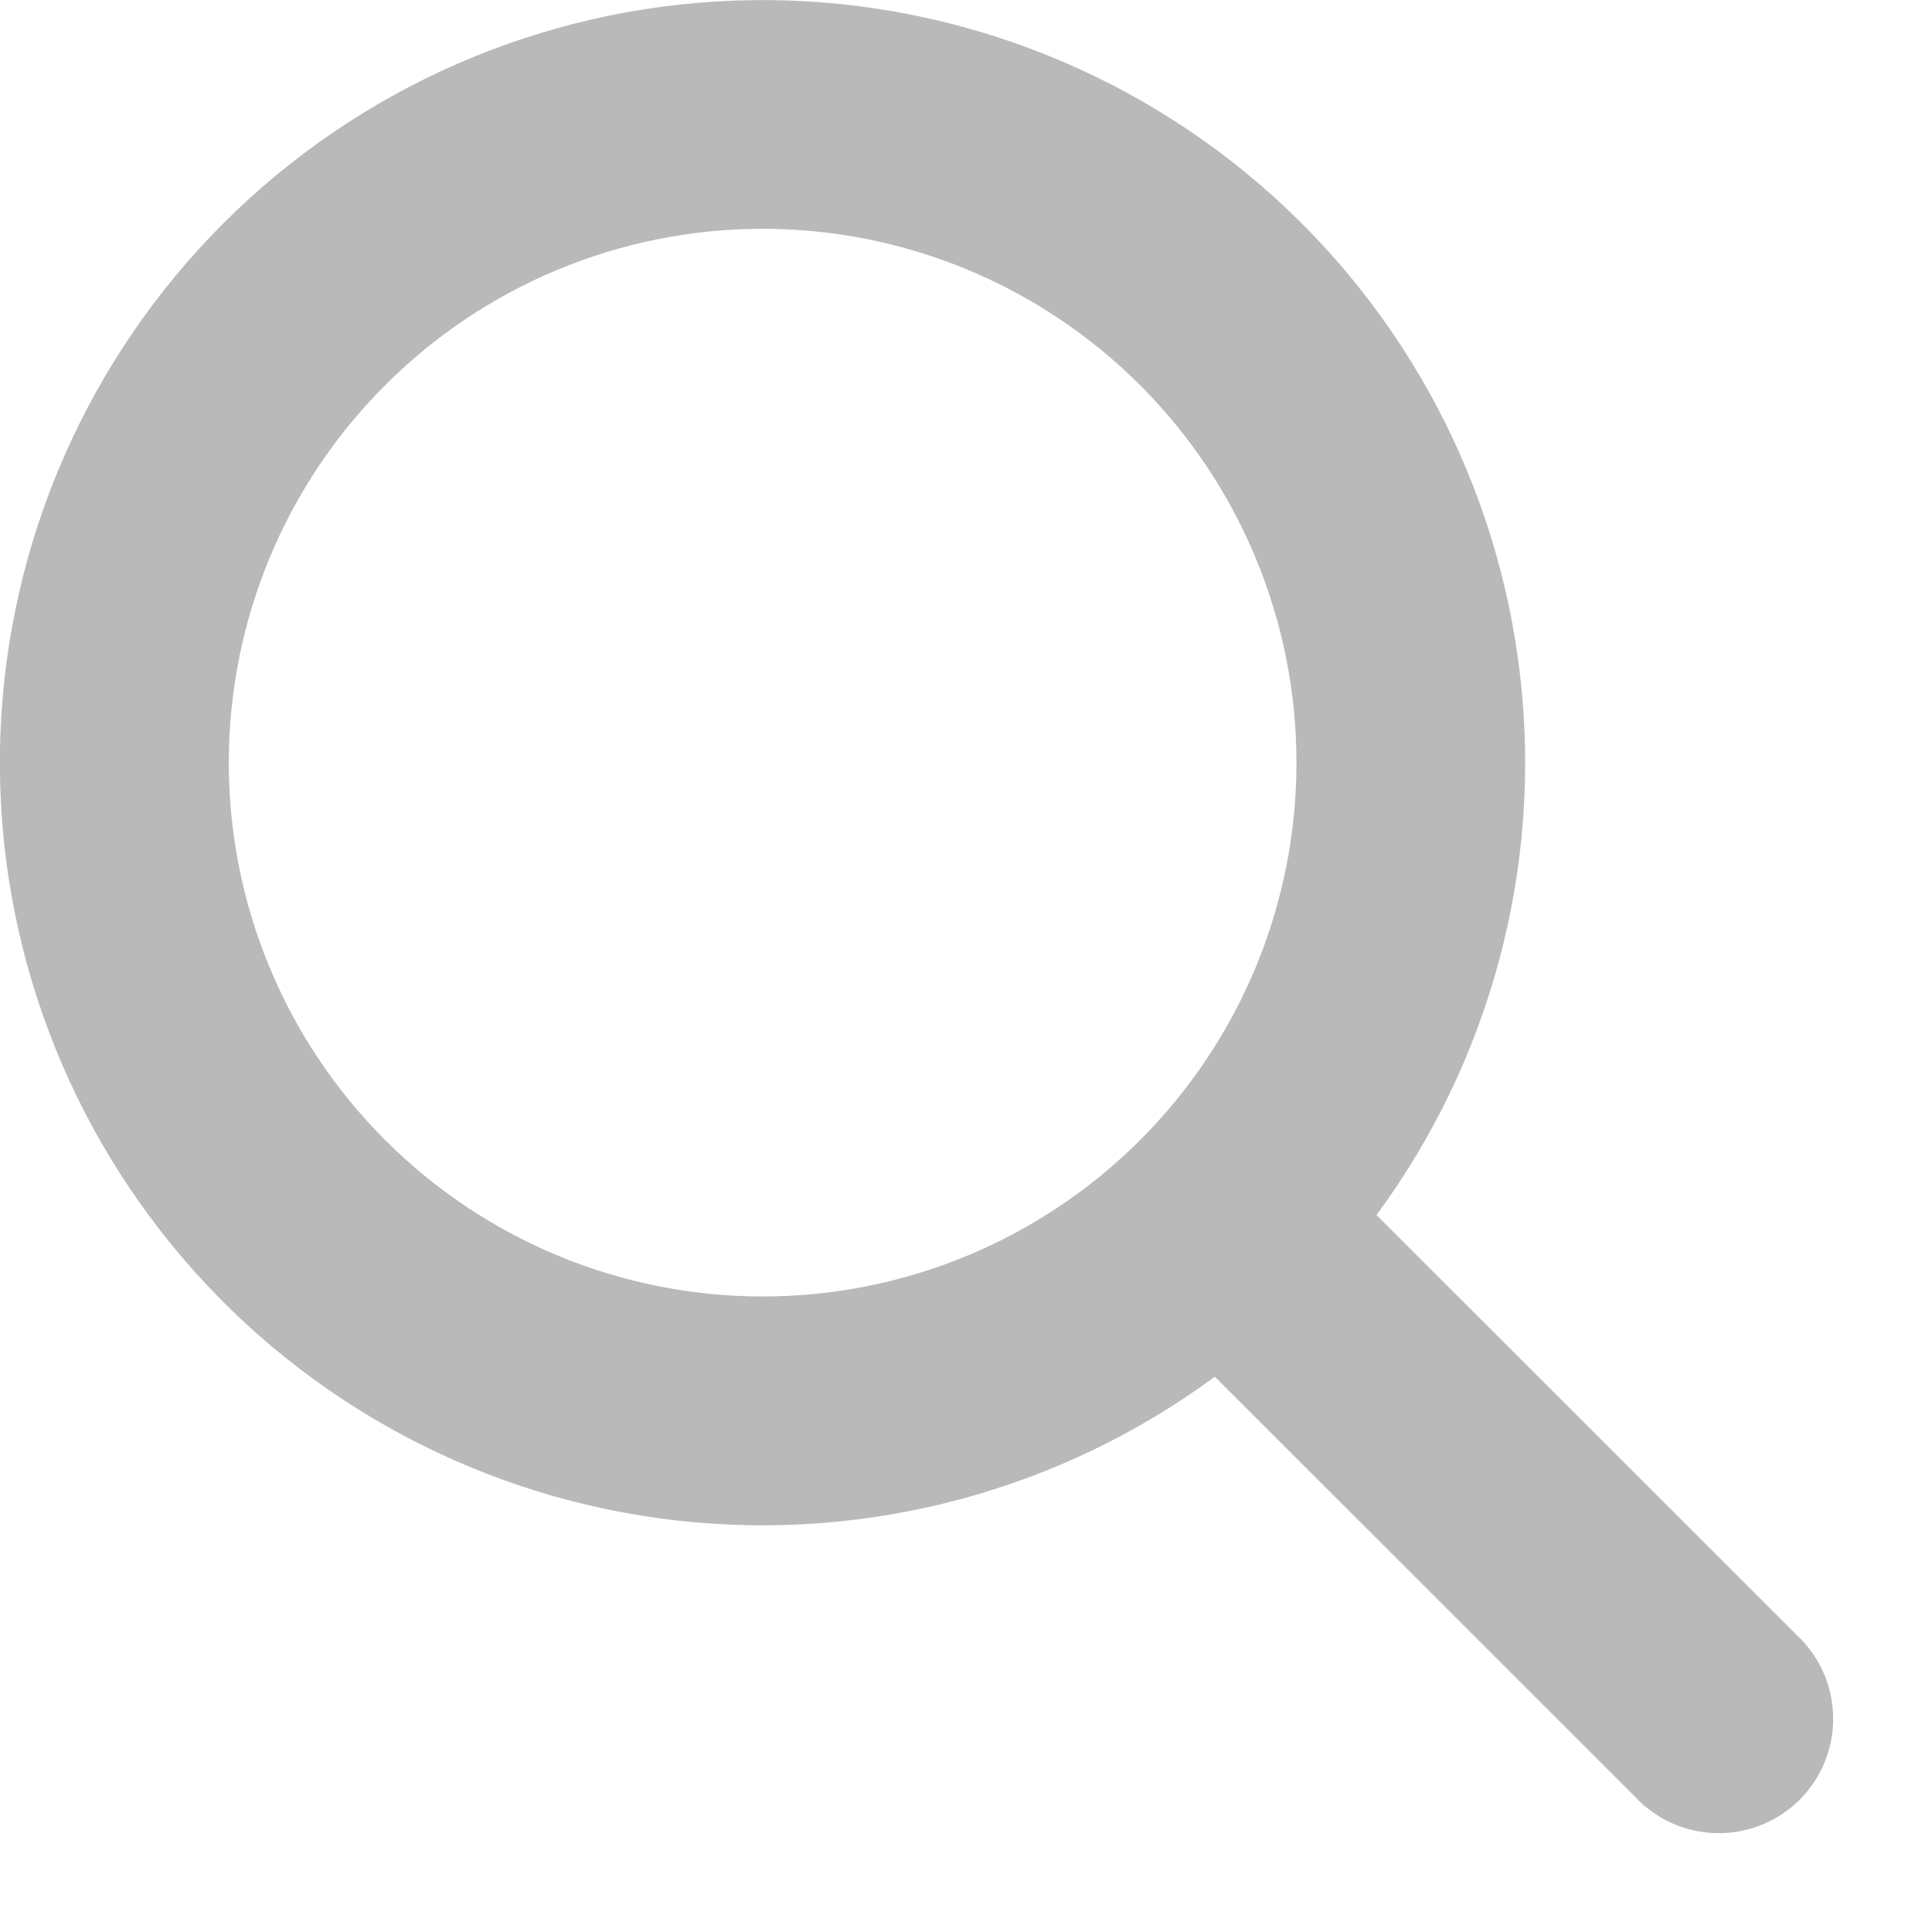
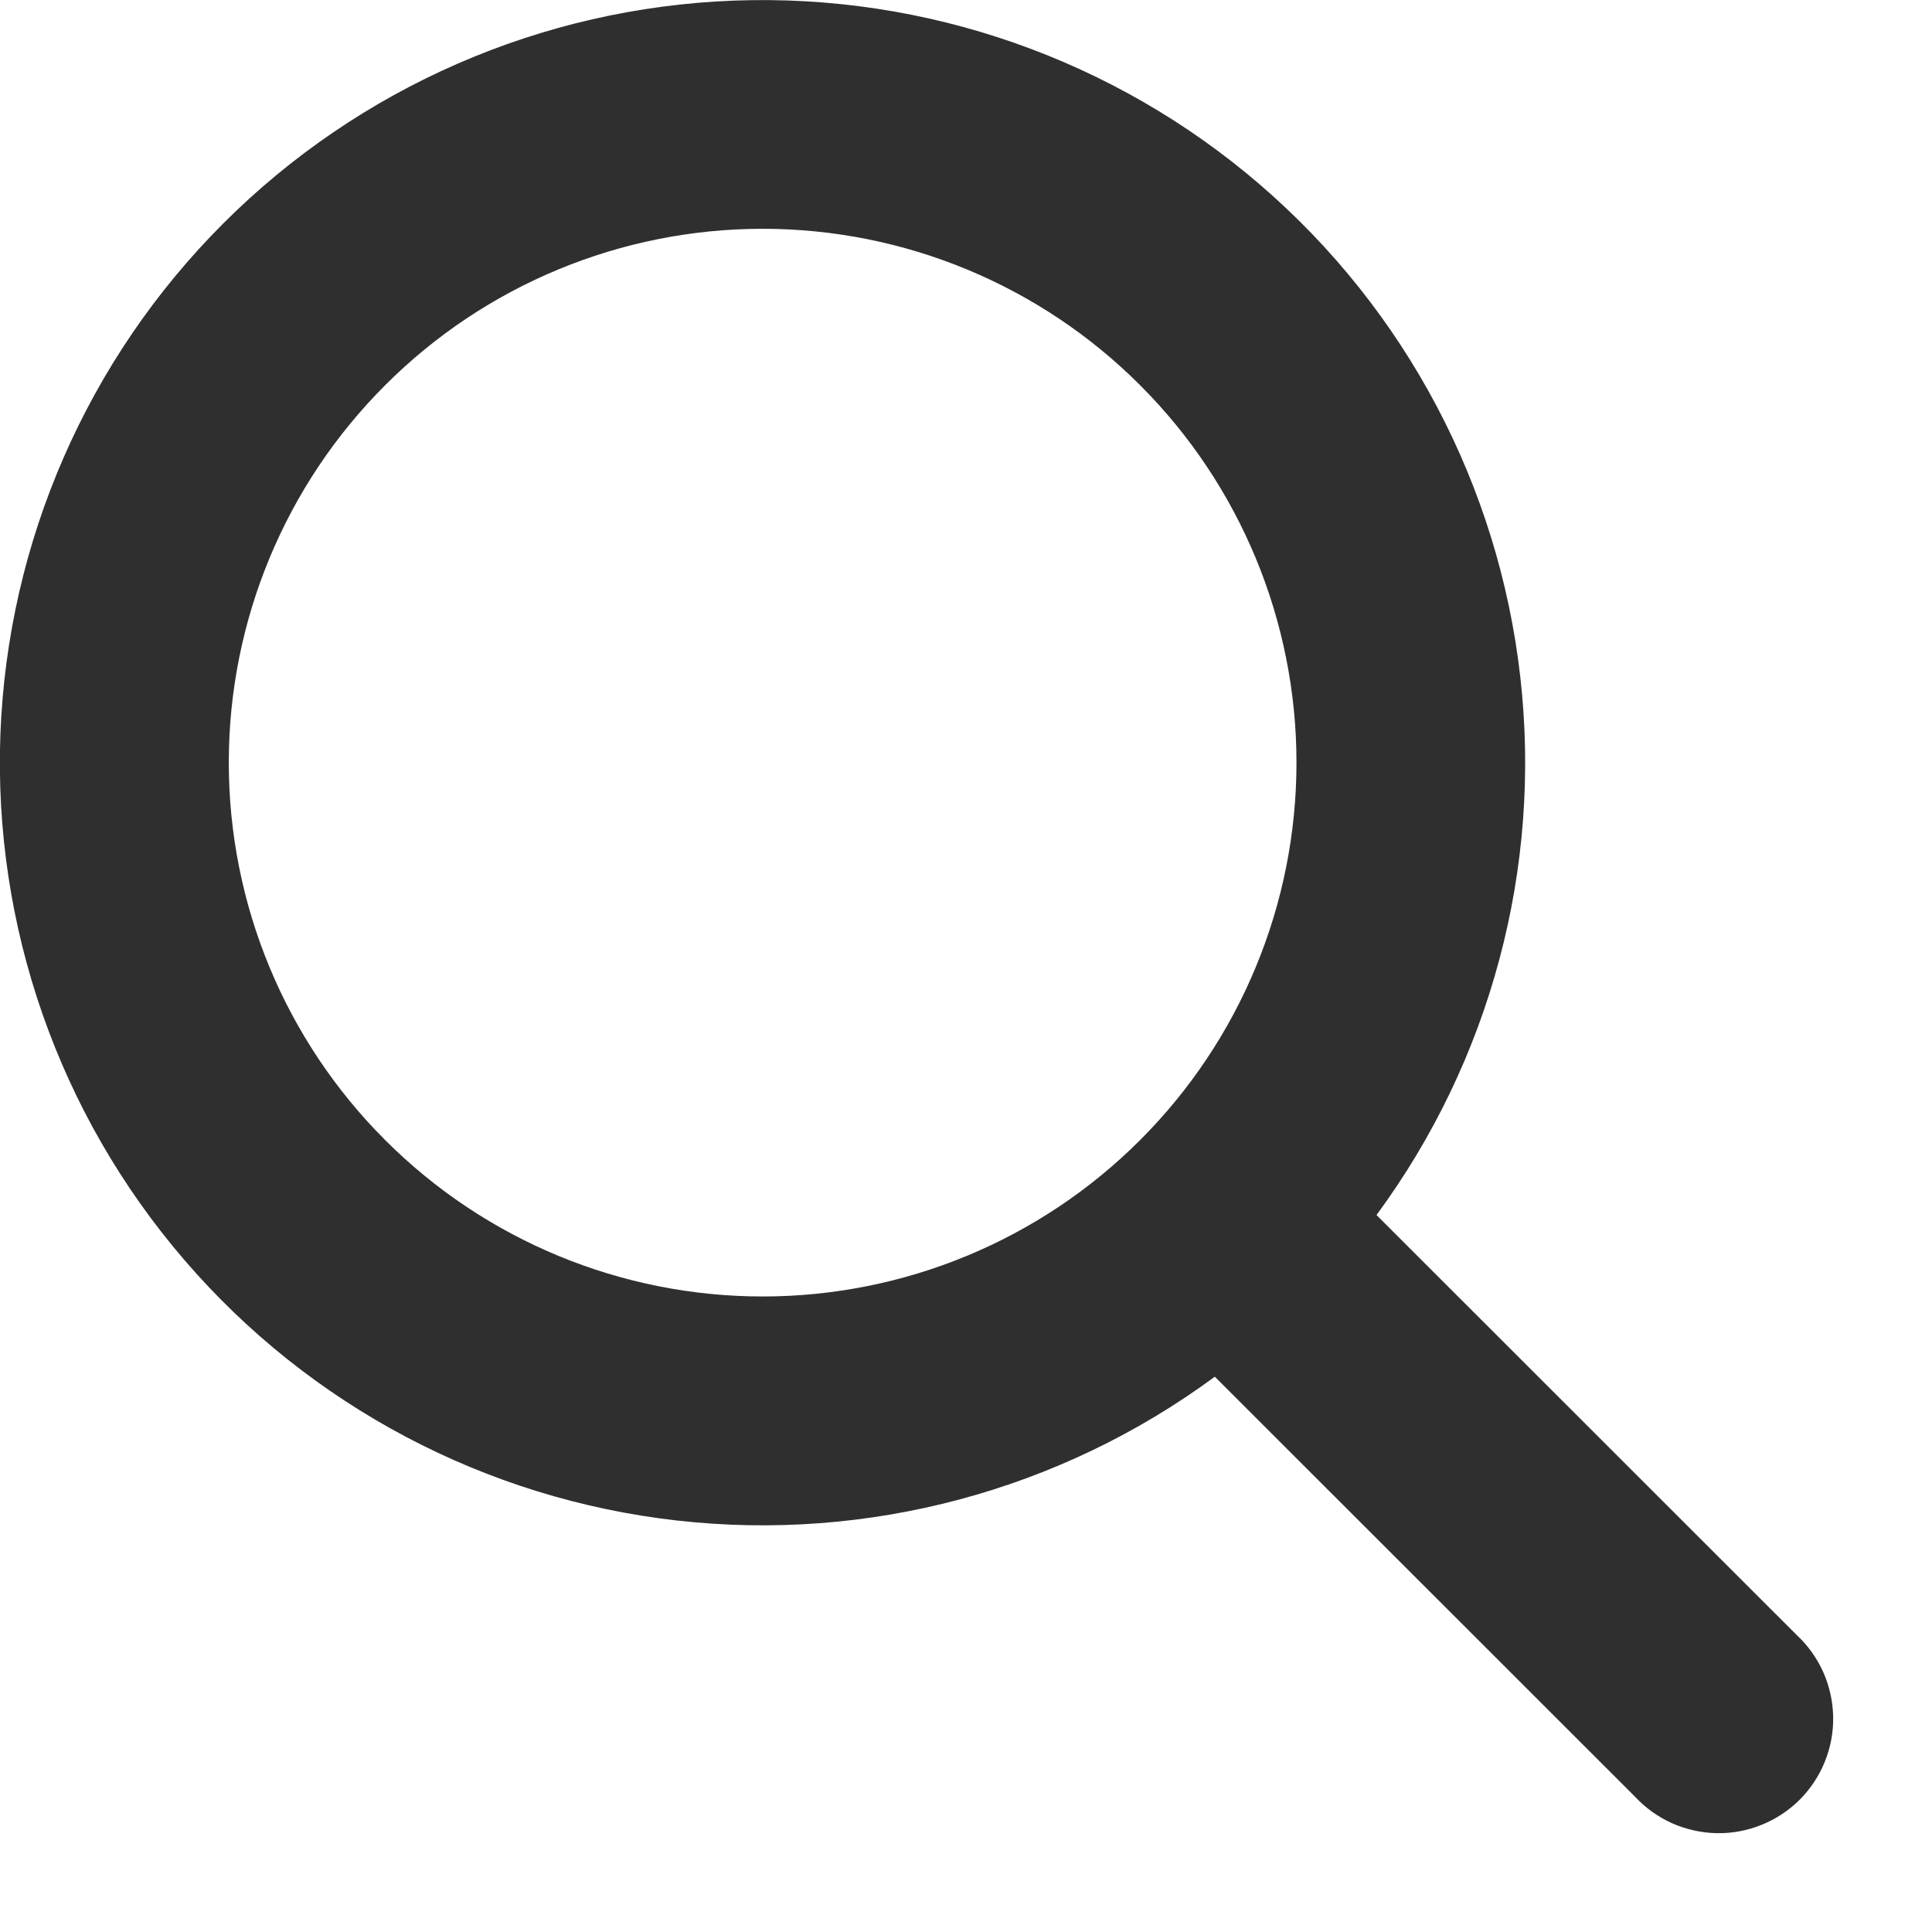
<svg xmlns="http://www.w3.org/2000/svg" width="19" height="19" viewBox="0 0 19 19" fill="none">
-   <path fill-rule="evenodd" clip-rule="evenodd" d="M11.947 13.539C10.425 14.661 8.534 15.166 6.655 14.953C4.775 14.74 3.045 13.825 1.812 12.39C0.579 10.956 -0.067 9.109 0.004 7.219C0.076 5.328 0.858 3.535 2.196 2.197C3.533 0.86 5.327 0.077 7.217 0.006C9.107 -0.065 10.955 0.581 12.389 1.814C13.823 3.047 14.738 4.777 14.951 6.656C15.165 8.536 14.659 10.426 13.537 11.949L17.67 16.08C17.781 16.183 17.869 16.307 17.931 16.445C17.992 16.583 18.025 16.732 18.028 16.883C18.031 17.034 18.003 17.184 17.946 17.325C17.89 17.465 17.805 17.592 17.699 17.699C17.592 17.805 17.465 17.89 17.324 17.946C17.184 18.003 17.034 18.031 16.883 18.028C16.732 18.025 16.583 17.992 16.445 17.931C16.307 17.869 16.183 17.781 16.08 17.67L11.947 13.539ZM12.75 7.5C12.75 8.893 12.197 10.228 11.212 11.212C10.228 12.197 8.892 12.75 7.5 12.75C6.108 12.75 4.772 12.197 3.788 11.212C2.803 10.228 2.25 8.893 2.25 7.5C2.25 6.108 2.803 4.772 3.788 3.788C4.772 2.803 6.108 2.25 7.5 2.25C8.892 2.25 10.228 2.803 11.212 3.788C12.197 4.772 12.75 6.108 12.75 7.5Z" fill="#B9B9B9" />
+   <path fill-rule="evenodd" clip-rule="evenodd" d="M11.947 13.539C10.425 14.661 8.534 15.166 6.655 14.953C4.775 14.74 3.045 13.825 1.812 12.39C0.579 10.956 -0.067 9.109 0.004 7.219C0.076 5.328 0.858 3.535 2.196 2.197C3.533 0.86 5.327 0.077 7.217 0.006C9.107 -0.065 10.955 0.581 12.389 1.814C13.823 3.047 14.738 4.777 14.951 6.656C15.165 8.536 14.659 10.426 13.537 11.949L17.67 16.08C17.781 16.183 17.869 16.307 17.931 16.445C17.992 16.583 18.025 16.732 18.028 16.883C18.031 17.034 18.003 17.184 17.946 17.325C17.89 17.465 17.805 17.592 17.699 17.699C17.592 17.805 17.465 17.89 17.324 17.946C17.184 18.003 17.034 18.031 16.883 18.028C16.732 18.025 16.583 17.992 16.445 17.931C16.307 17.869 16.183 17.781 16.08 17.67L11.947 13.539ZM12.75 7.5C12.75 8.893 12.197 10.228 11.212 11.212C10.228 12.197 8.892 12.75 7.5 12.75C6.108 12.75 4.772 12.197 3.788 11.212C2.803 10.228 2.25 8.893 2.25 7.5C2.25 6.108 2.803 4.772 3.788 3.788C4.772 2.803 6.108 2.25 7.5 2.25C8.892 2.25 10.228 2.803 11.212 3.788C12.197 4.772 12.75 6.108 12.75 7.5Z" fill="#2F2F2F" />
</svg>
